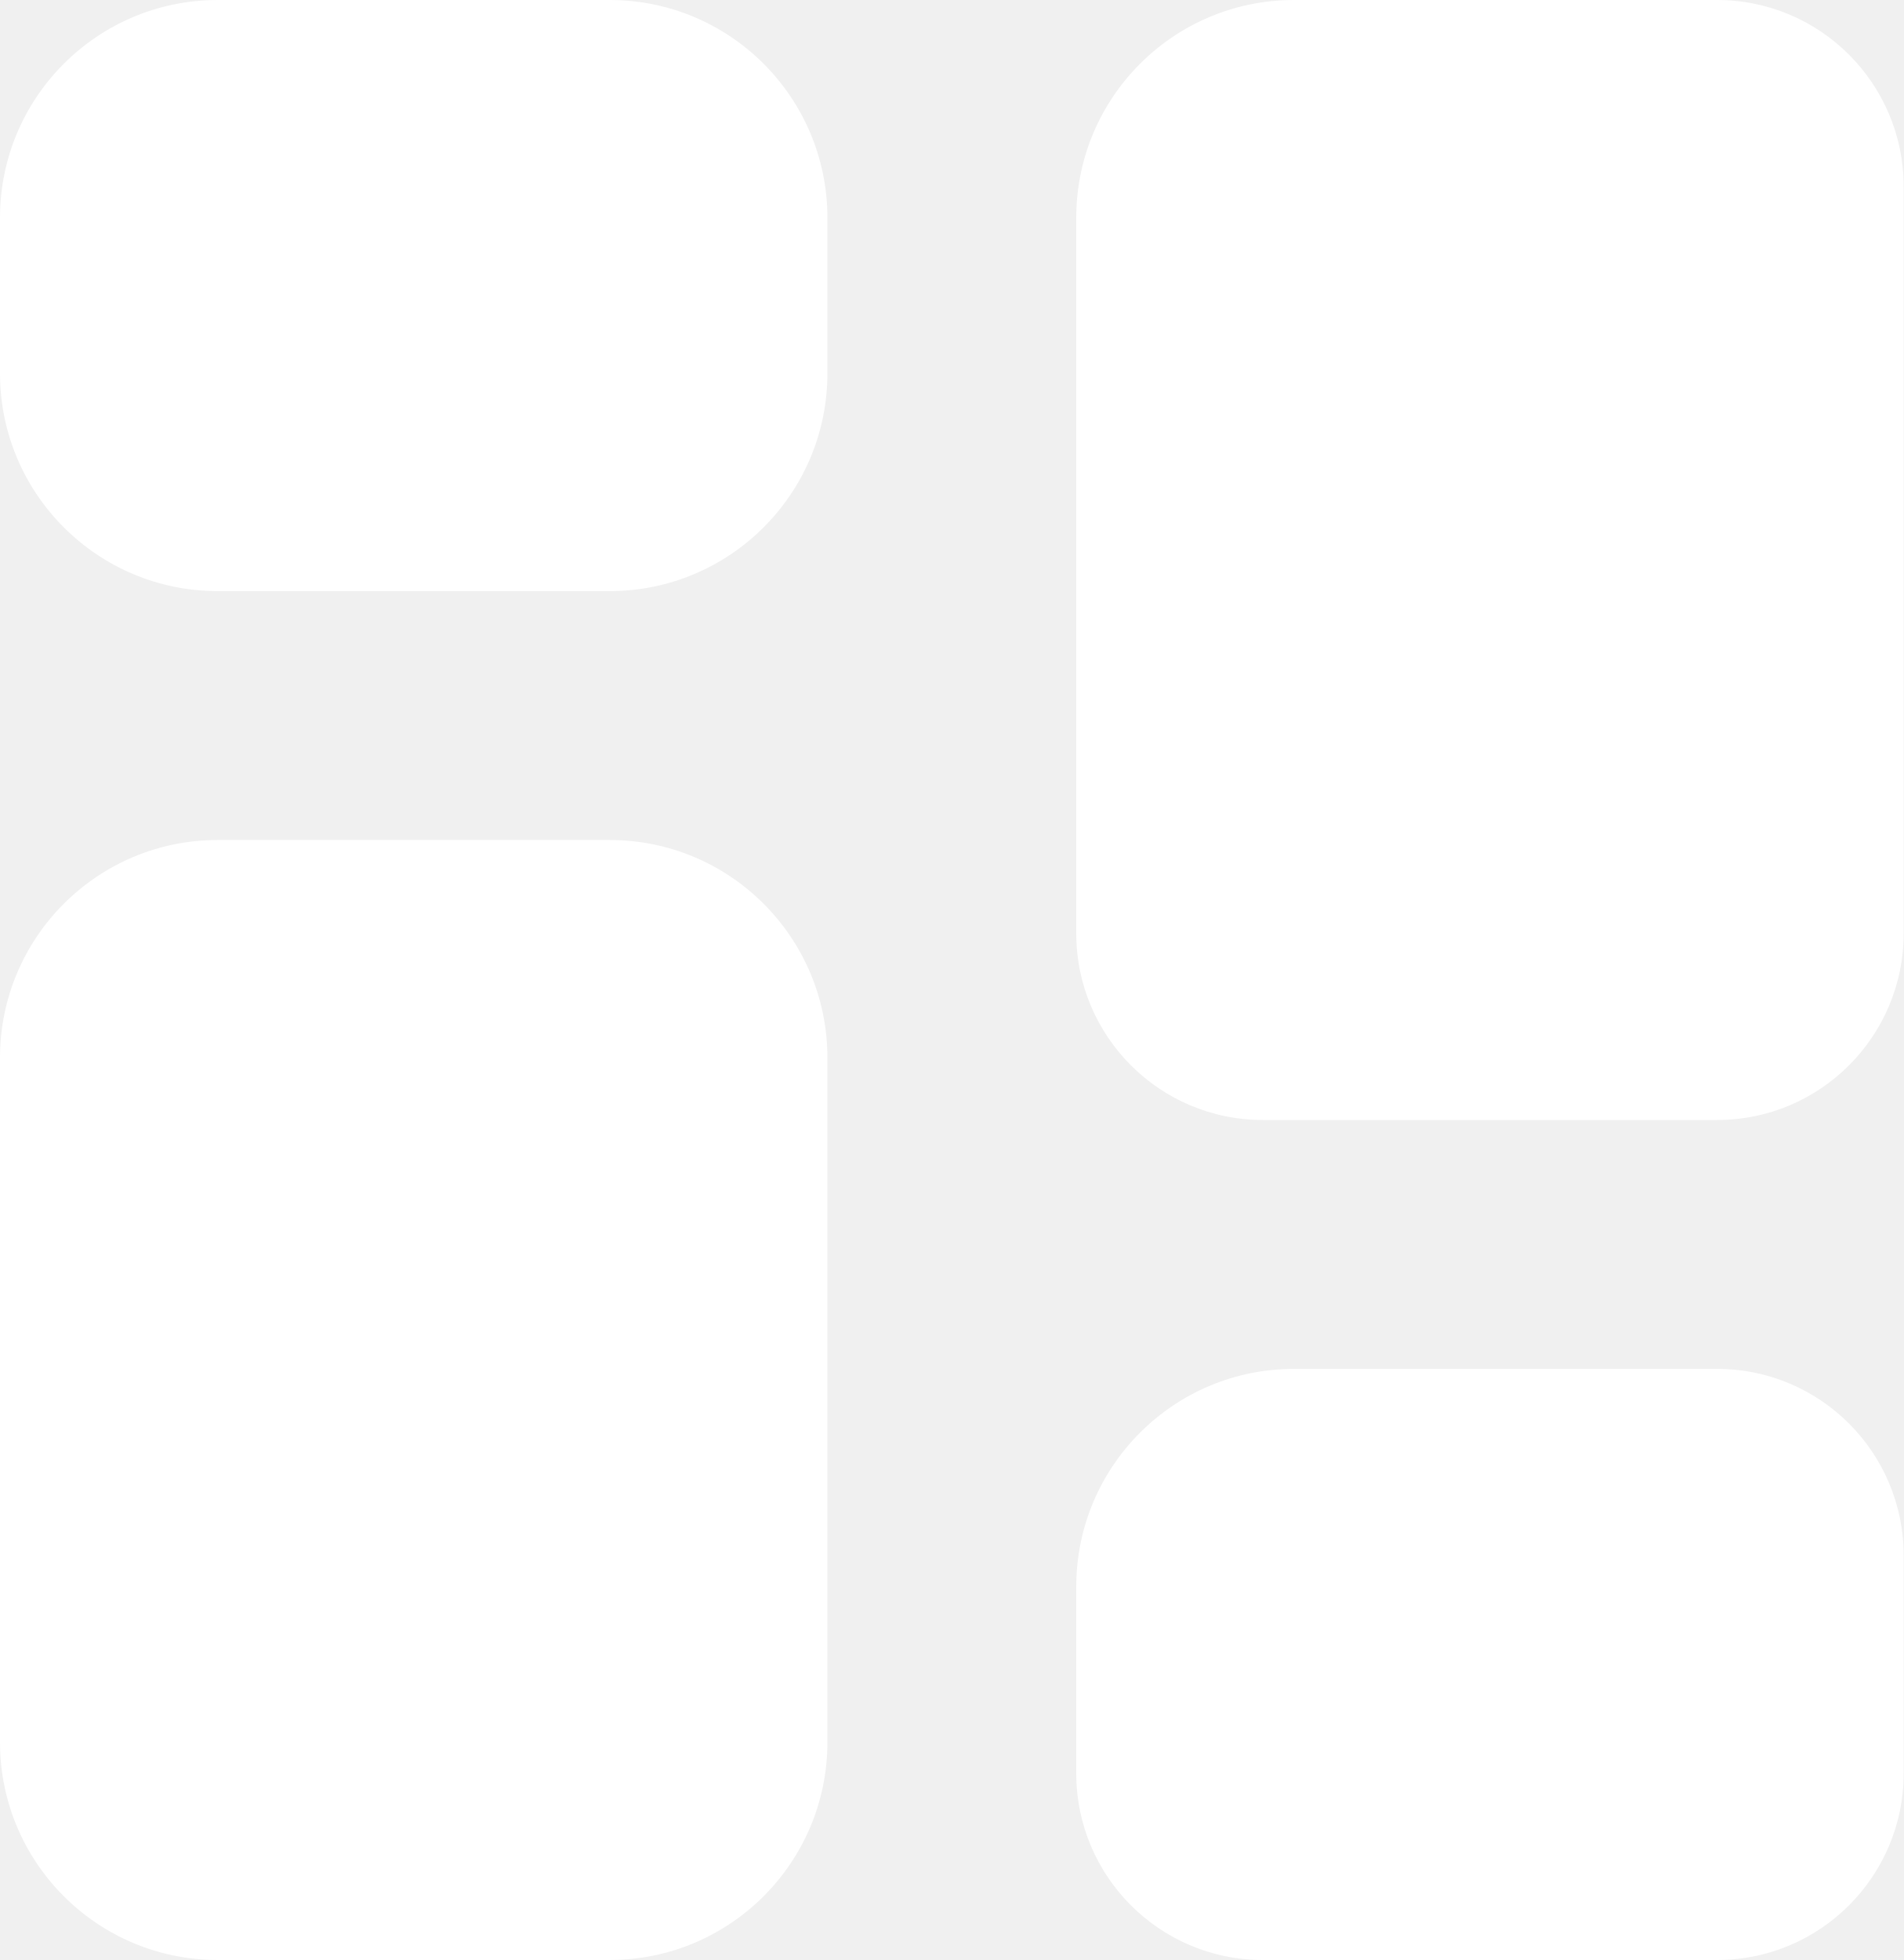
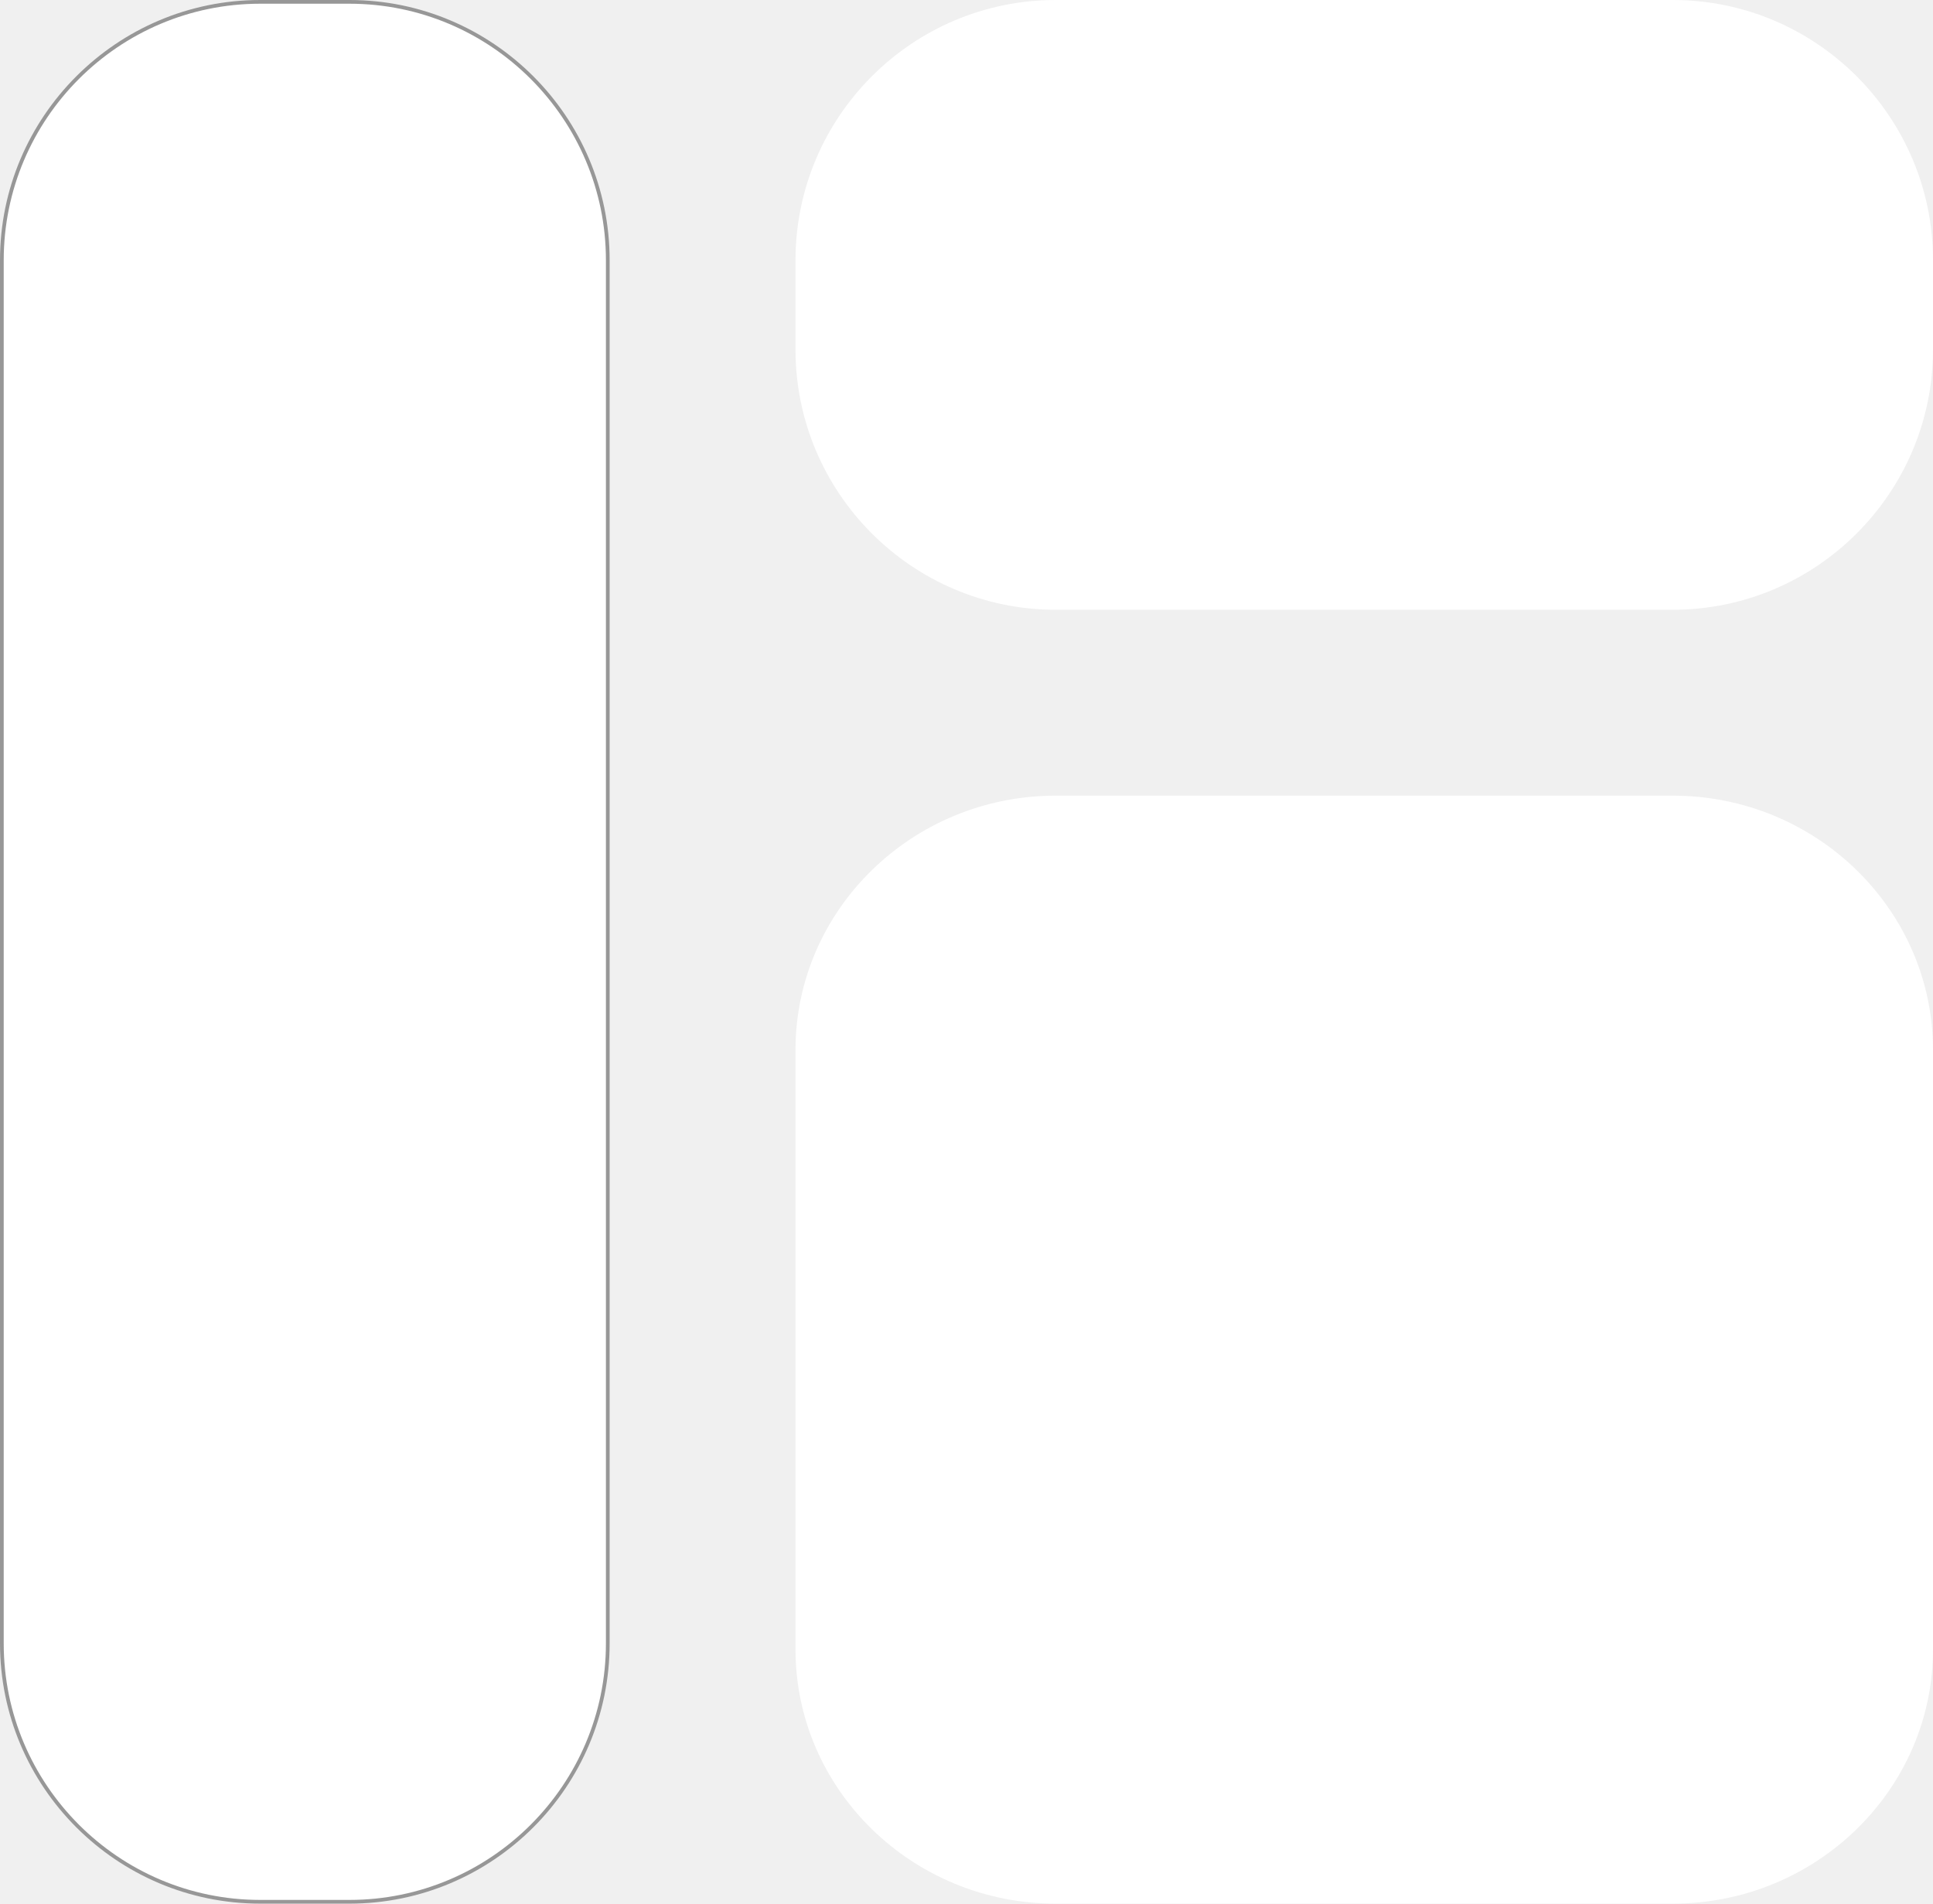
- <svg xmlns="http://www.w3.org/2000/svg" width="306px" height="315px" viewBox="0 0 306 315" version="1.1">
+ <svg xmlns="http://www.w3.org/2000/svg" width="520px" height="512px" viewBox="0 0 520 512" version="1.1">
  <g id="Page-1" stroke="none" stroke-width="1" fill="none" fill-rule="evenodd">
-     <g id="Dashboard" fill="#FFFFFF" fill-rule="nonzero">
-       <path d="M208,0 L276,0 C292.569,-3.04359188e-15 306,13.431 306,30 L306,150 C306,166.569 292.569,180 276,180 L203,180 C186.431,180 173,166.569 173,150 L173,35 C173,15.67 188.67,-3.55457016e-15 208,0 Z" id="Rectangle" />
-       <rect id="Rectangle" x="0" y="135" width="133" height="180" rx="35" />
-       <path d="M208,220 L276,220 C292.569,220 306,233.431 306,250 L306,285 C306,301.569 292.569,315 276,315 L203,315 C186.431,315 173,301.569 173,285 L173,255 C173,235.67 188.67,220 208,220 Z" id="Rectangle" />
-       <rect id="Rectangle" x="0" y="0" width="133" height="95" rx="35" />
+     <g id="layout" fill="#FFFFFF" fill-rule="nonzero">
+       <path d="M70,0.5 C50.839,0.5 33.464,8.295 20.879,20.879 C8.295,33.464 0.5,50.839 0.5,70 L0.5,442 C0.5,461.161 8.295,478.536 20.879,491.121 C33.464,503.705 50.839,511.5 70,511.5 L94,511.5 C113.161,511.5 130.536,503.705 143.121,491.121 C155.705,478.536 163.5,461.161 163.5,442 L163.5,70 C163.5,50.839 155.705,33.464 143.121,20.879 C130.536,8.295 113.161,0.5 94,0.5 L70,0.5 Z" id="Shape" stroke="#979797" />
+       <path d="M450,0 L284,0 C245.402,0 214,31.402 214,70 L214,94 C214,132.598 245.402,164 284,164 L450,164 C488.598,164 520,132.598 520,94 L520,70 C520,31.402 488.598,0 450,0 Z" id="Shape" />
+       <path d="M450,214 L284,214 C245.402,214 214,244.681 214,282.393 L214,443.607 C214,481.319 245.402,512 284,512 L450,512 C488.598,512 520,481.319 520,443.607 C520,441.613 520,376.719 520,345.902 C520,295.638 480,285.986 480,333.022 C480,384.37 480,388.663 480,345.902 C480,356.694 488.954,365.443 500,365.443 C511.046,365.443 520,356.694 520,345.902 L520,282.393 C520,244.681 488.598,214 450,214 Z" id="Path" />
    </g>
  </g>
</svg>
